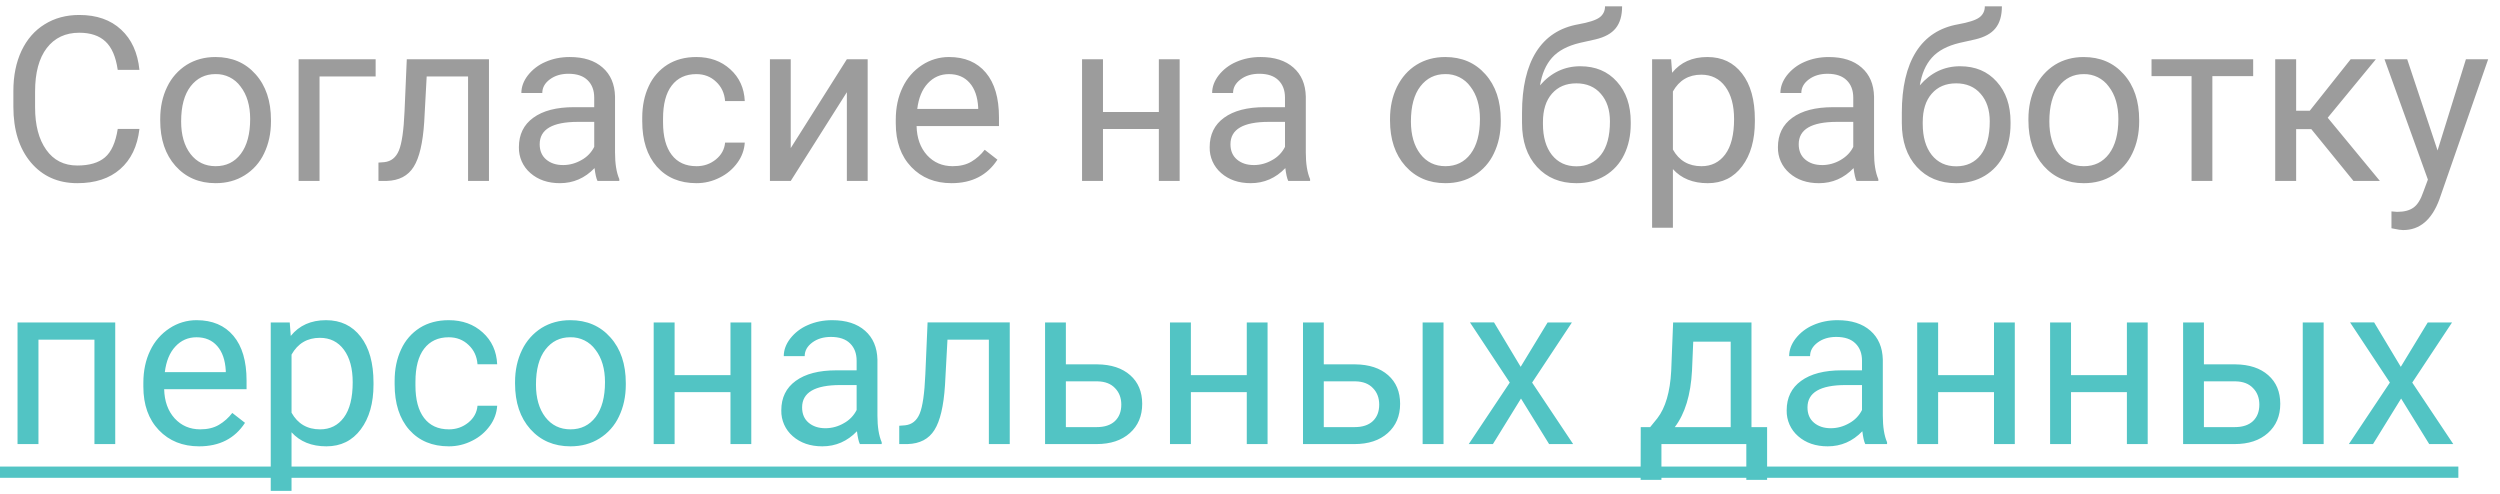
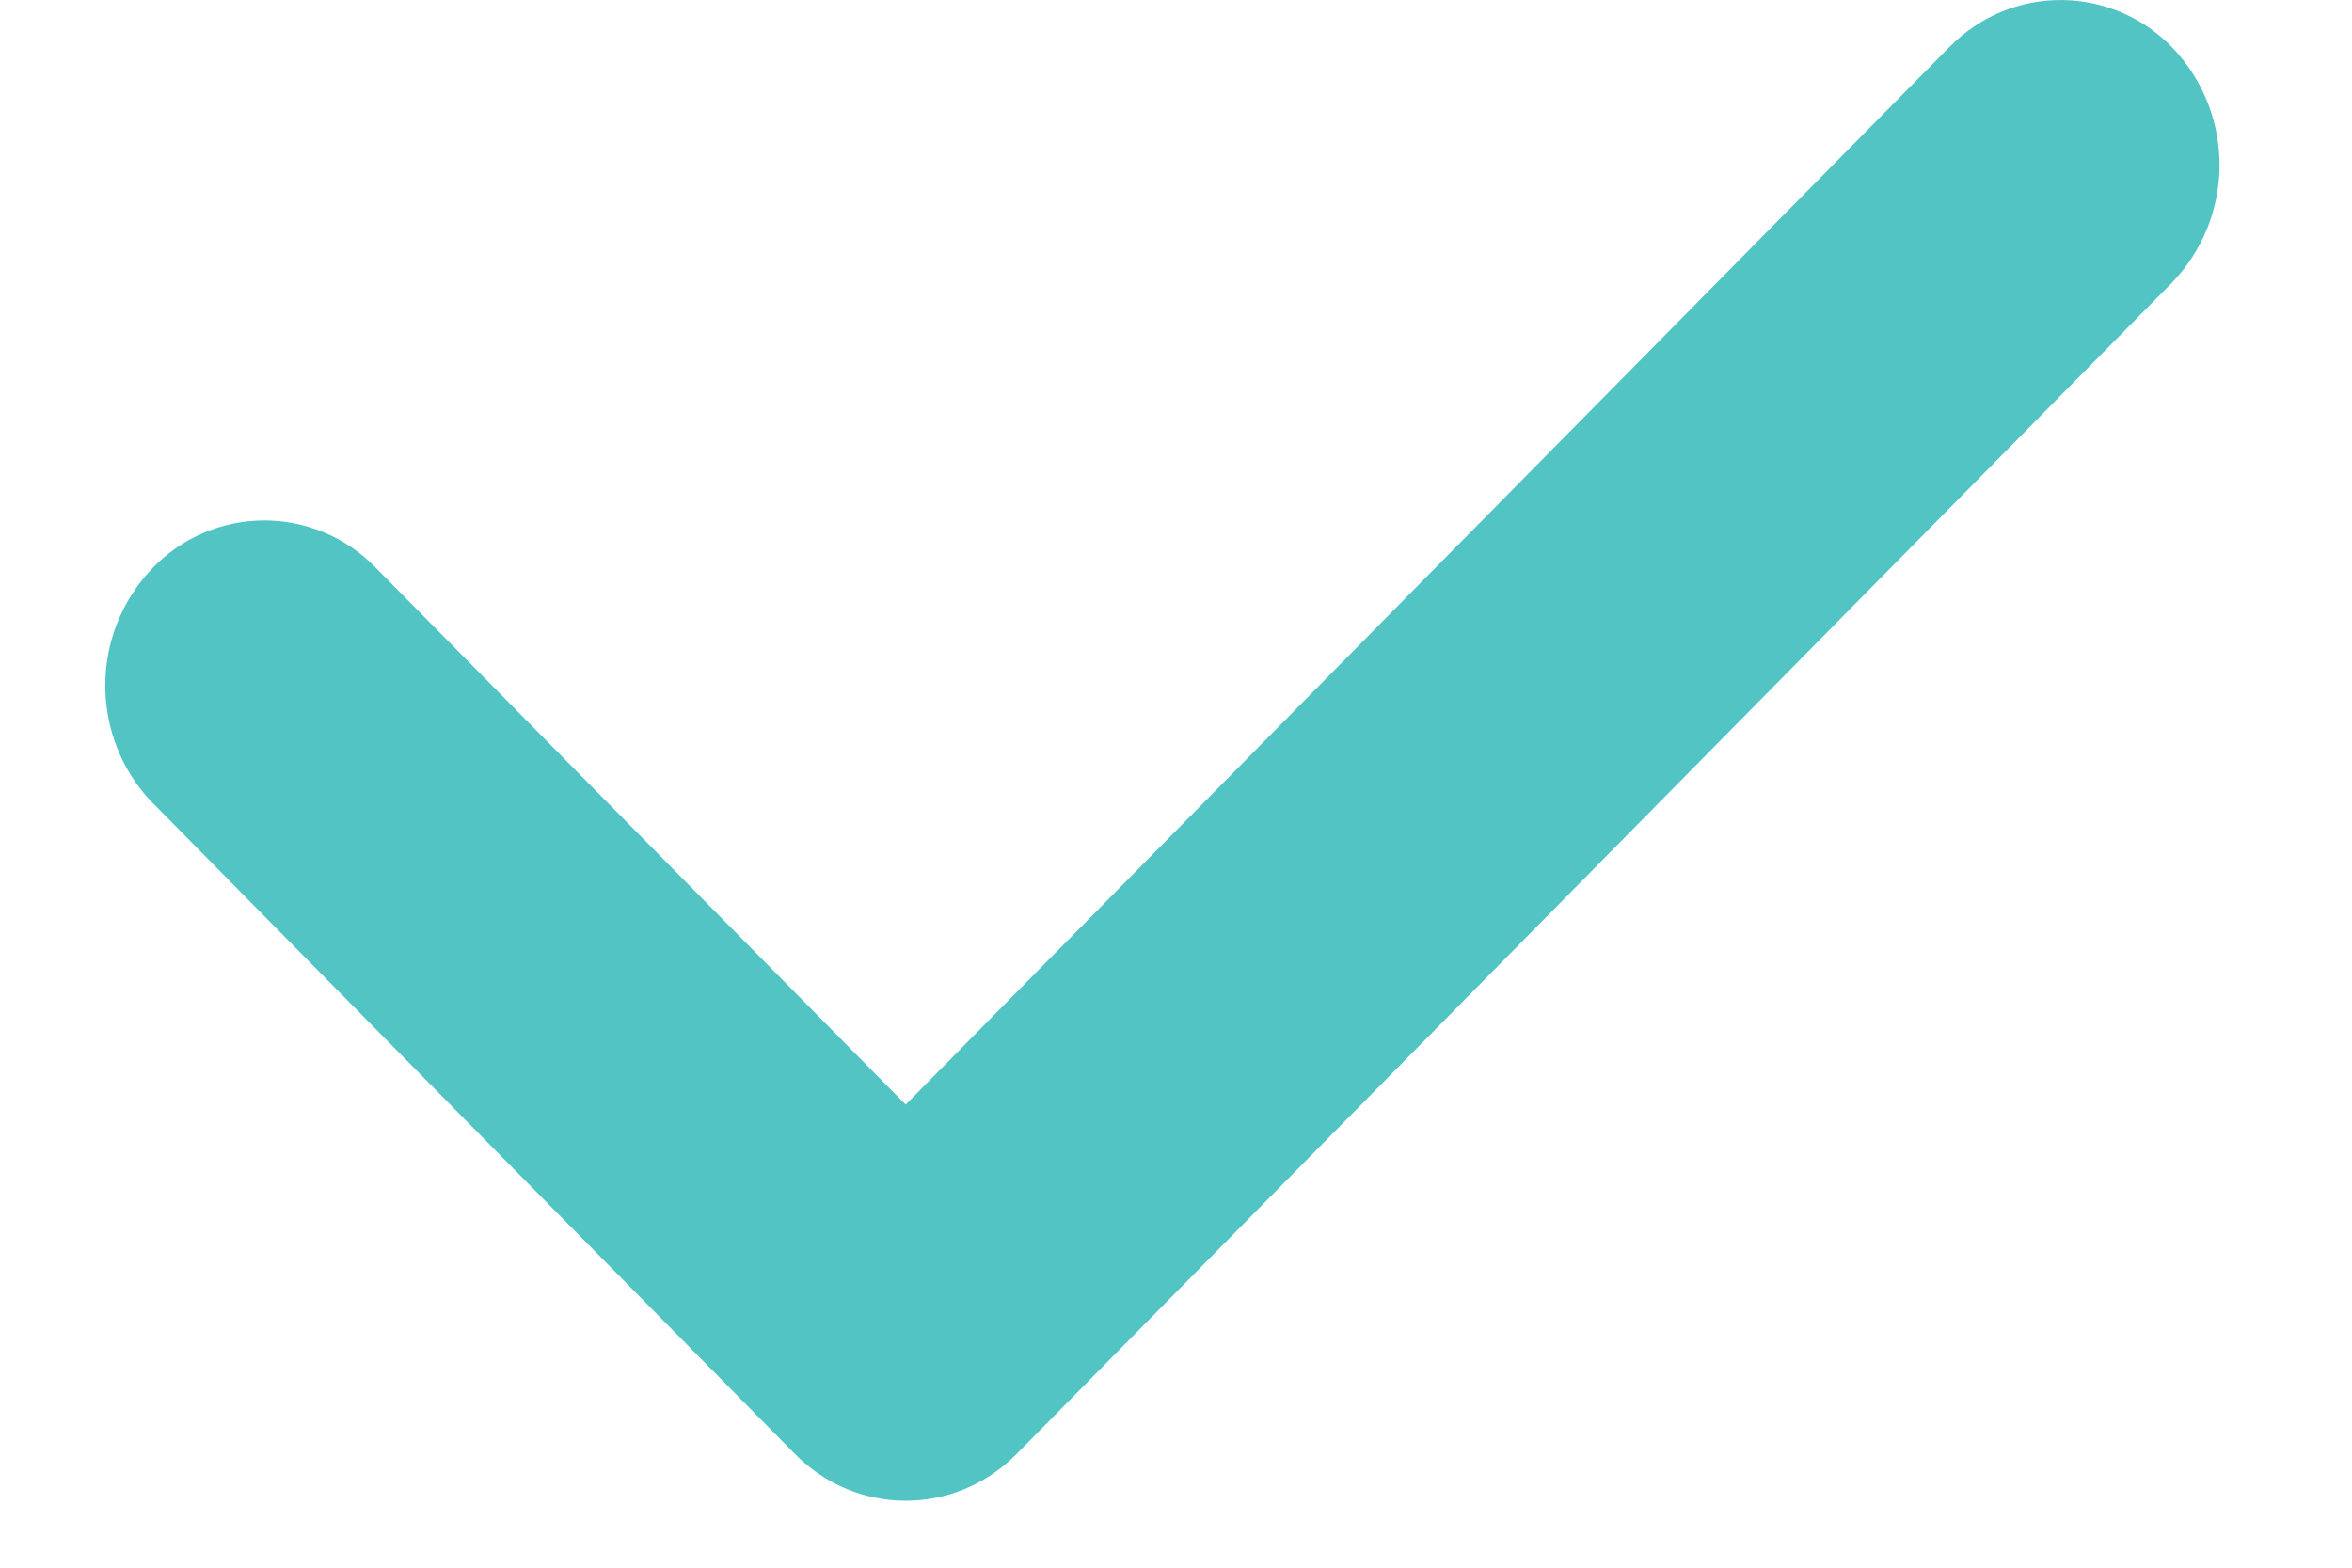
- <svg xmlns="http://www.w3.org/2000/svg" width="152" height="30" fill="none">
-   <path d="M8.477 7.842c-.123 1.053-.513 1.866-1.17 2.44-.651.57-1.52.855-2.604.855-1.176 0-2.119-.422-2.83-1.265C1.167 9.03.813 7.901.813 6.488v-.957c0-.925.165-1.738.493-2.44.332-.702.802-1.24 1.408-1.613C3.32 1.099 4.022.91 4.819.91c1.058 0 1.905.296 2.543.889.638.588 1.01 1.403 1.115 2.447h-1.32c-.114-.793-.362-1.367-.745-1.723-.378-.355-.91-.533-1.593-.533-.838 0-1.497.31-1.975.93-.474.62-.711 1.502-.711 2.645v.964c0 1.08.225 1.94.677 2.577.45.638 1.082.957 1.893.957.73 0 1.288-.164 1.675-.492.392-.332.652-.909.78-1.73h1.319zm1.264-.609c0-.724.141-1.376.424-1.955a3.226 3.226 0 011.19-1.34c.51-.314 1.091-.471 1.743-.471 1.007 0 1.82.348 2.44 1.046.624.697.937 1.624.937 2.782v.089c0 .72-.14 1.367-.417 1.941a3.114 3.114 0 01-1.183 1.333c-.51.32-1.098.479-1.764.479-1.002 0-1.816-.349-2.44-1.046-.62-.697-.93-1.62-.93-2.769v-.089zm1.272.15c0 .821.189 1.48.567 1.976.383.497.893.745 1.531.745.643 0 1.153-.25 1.532-.751.378-.506.567-1.213.567-2.12 0-.81-.194-1.467-.581-1.968a1.825 1.825 0 00-1.531-.76c-.625 0-1.128.25-1.511.746-.383.497-.574 1.208-.574 2.133zM22.839 4.65h-3.411V11h-1.272V3.604h4.683v1.045zm6.89-1.045V11h-1.271V4.65h-2.516l-.15 2.768c-.082 1.271-.296 2.18-.643 2.728-.341.546-.886.831-1.633.854h-.506V9.886l.362-.028c.41-.045.704-.282.882-.71.178-.429.292-1.222.342-2.38l.136-3.164h4.998zM36.327 11c-.073-.146-.132-.406-.178-.78-.588.611-1.29.917-2.105.917-.73 0-1.328-.205-1.798-.616a2.016 2.016 0 01-.697-1.572c0-.77.292-1.367.875-1.79.588-.43 1.413-.643 2.474-.643h1.23v-.581c0-.442-.131-.793-.396-1.053-.264-.264-.654-.397-1.169-.397-.45 0-.829.114-1.134.342-.306.228-.458.504-.458.827h-1.272c0-.369.13-.724.39-1.066a2.7 2.7 0 011.066-.82c.451-.2.946-.301 1.484-.301.852 0 1.52.214 2.003.642.483.424.733 1.01.752 1.757v3.405c0 .679.086 1.219.26 1.62V11h-1.327zm-2.099-.964c.397 0 .773-.102 1.129-.307a1.86 1.86 0 00.772-.8V7.41h-.991c-1.55 0-2.325.454-2.325 1.36 0 .397.133.707.397.93.264.223.604.335 1.018.335zm8.115.069c.451 0 .845-.137 1.182-.41.338-.274.524-.616.561-1.026h1.196a2.293 2.293 0 01-.437 1.21 2.875 2.875 0 01-1.08.916c-.447.228-.92.342-1.422.342-1.007 0-1.81-.335-2.407-1.005-.592-.675-.888-1.595-.888-2.762v-.212c0-.72.132-1.36.396-1.92a3.032 3.032 0 011.135-1.306c.497-.31 1.082-.465 1.757-.465.83 0 1.517.248 2.064.745.552.497.846 1.142.882 1.934h-1.196c-.037-.478-.219-.87-.547-1.175-.323-.31-.724-.465-1.203-.465-.643 0-1.142.232-1.497.697-.351.46-.526 1.128-.526 2.003v.24c0 .852.175 1.508.526 1.968.35.46.852.69 1.504.69zm9.146-6.501h1.265V11h-1.265V5.606L48.078 11h-1.266V3.604h1.265v5.4l3.411-5.4zm6.364 7.533c-1.002 0-1.818-.328-2.447-.985-.629-.66-.943-1.542-.943-2.645v-.233c0-.733.139-1.387.417-1.962a3.284 3.284 0 011.176-1.353 2.958 2.958 0 011.64-.492c.962 0 1.71.317 2.242.95.534.633.8 1.54.8 2.72v.527h-5.01c.018.73.23 1.32.635 1.77.41.447.93.67 1.559.67.447 0 .825-.09 1.135-.273a2.85 2.85 0 00.813-.725l.773.602c-.62.953-1.55 1.429-2.79 1.429zm-.157-6.631c-.51 0-.938.187-1.285.56-.346.37-.56.89-.642 1.559h3.705v-.096c-.037-.642-.21-1.139-.52-1.49-.31-.355-.729-.533-1.258-.533zM71.723 11h-1.265V7.842h-3.397V11h-1.272V3.604h1.272V6.81h3.397V3.604h1.265V11zm6.603 0c-.073-.146-.132-.406-.178-.78-.587.611-1.29.917-2.105.917-.73 0-1.329-.205-1.798-.616a2.016 2.016 0 01-.697-1.572c0-.77.291-1.367.875-1.79.588-.43 1.413-.643 2.474-.643h1.23v-.581c0-.442-.131-.793-.396-1.053-.264-.264-.653-.397-1.168-.397-.452 0-.83.114-1.135.342-.306.228-.458.504-.458.827h-1.272c0-.369.13-.724.39-1.066a2.7 2.7 0 011.066-.82c.452-.2.946-.301 1.484-.301.852 0 1.52.214 2.003.642.483.424.733 1.01.752 1.757v3.405c0 .679.086 1.219.26 1.62V11h-1.327zm-2.098-.964c.396 0 .772-.102 1.128-.307a1.86 1.86 0 00.772-.8V7.41h-.991c-1.55 0-2.325.454-2.325 1.36 0 .397.133.707.397.93.264.223.604.335 1.019.335zm8.285-2.803c0-.724.141-1.376.423-1.955.288-.578.684-1.025 1.19-1.34.51-.314 1.091-.471 1.743-.471 1.007 0 1.82.348 2.44 1.046.625.697.937 1.624.937 2.782v.089c0 .72-.139 1.367-.417 1.941a3.114 3.114 0 01-1.182 1.333c-.51.32-1.099.479-1.764.479-1.003 0-1.816-.349-2.44-1.046-.62-.697-.93-1.62-.93-2.769v-.089zm1.271.15c0 .821.19 1.48.568 1.976.382.497.893.745 1.53.745.643 0 1.154-.25 1.532-.751.378-.506.567-1.213.567-2.12 0-.81-.193-1.467-.58-1.968a1.827 1.827 0 00-1.532-.76c-.624 0-1.128.25-1.51.746-.383.497-.575 1.208-.575 2.133zM96.08 4.028c.93 0 1.673.313 2.229.937.56.62.84 1.438.84 2.454v.116c0 .697-.134 1.322-.403 1.873a3.008 3.008 0 01-1.162 1.278c-.501.301-1.08.452-1.736.452-.994 0-1.794-.33-2.4-.992-.606-.665-.909-1.556-.909-2.672v-.616c0-1.554.287-2.789.861-3.705.58-.916 1.431-1.474 2.557-1.674.638-.114 1.069-.253 1.292-.417a.794.794 0 00.335-.677h1.04c0 .57-.13 1.014-.39 1.333-.256.319-.666.544-1.231.677l-.943.211c-.752.178-1.317.479-1.696.903-.373.42-.617.98-.731 1.681.67-.774 1.486-1.162 2.447-1.162zm-.246 1.04c-.62 0-1.112.209-1.477.628-.364.415-.546.992-.546 1.73v.11c0 .792.182 1.421.546 1.886.37.46.866.69 1.49.69.63 0 1.126-.232 1.49-.697.365-.465.548-1.144.548-2.037 0-.697-.185-1.256-.554-1.675-.364-.424-.864-.636-1.497-.636zm10.862 2.317c0 1.125-.257 2.032-.772 2.72-.515.689-1.212 1.033-2.092 1.033-.898 0-1.604-.285-2.119-.855v3.562h-1.265V3.604h1.156l.061.82c.515-.638 1.231-.957 2.147-.957.888 0 1.59.335 2.105 1.005.52.67.779 1.602.779 2.796v.116zm-1.264-.144c0-.834-.178-1.492-.534-1.975-.355-.483-.843-.725-1.462-.725-.766 0-1.34.34-1.723 1.019v3.534c.378.674.957 1.011 1.736 1.011.606 0 1.087-.239 1.443-.717.36-.483.54-1.199.54-2.147zm7.444 3.76c-.073-.146-.132-.406-.178-.78-.588.611-1.289.917-2.105.917-.729 0-1.329-.205-1.798-.616a2.015 2.015 0 01-.697-1.572c0-.77.291-1.367.875-1.79.588-.43 1.412-.643 2.474-.643h1.231v-.581c0-.442-.132-.793-.397-1.053-.264-.264-.654-.397-1.169-.397-.451 0-.829.114-1.134.342-.306.228-.458.504-.458.827h-1.272c0-.369.13-.724.39-1.066a2.7 2.7 0 011.066-.82c.451-.2.946-.301 1.484-.301.852 0 1.519.214 2.002.642.484.424.734 1.01.752 1.757v3.405c0 .679.087 1.219.26 1.62V11h-1.326zm-2.099-.964a2.22 2.22 0 001.128-.307c.356-.206.613-.472.773-.8V7.41h-.991c-1.55 0-2.325.454-2.325 1.36 0 .397.132.707.397.93.264.223.604.335 1.018.335zm8.395-6.009c.93 0 1.672.313 2.228.937.561.62.841 1.438.841 2.454v.116c0 .697-.134 1.322-.403 1.873a3.007 3.007 0 01-1.162 1.278c-.501.301-1.08.452-1.737.452-.993 0-1.793-.33-2.399-.992-.606-.665-.909-1.556-.909-2.672v-.616c0-1.554.287-2.789.861-3.705.579-.916 1.431-1.474 2.557-1.674.638-.114 1.069-.253 1.292-.417a.795.795 0 00.335-.677h1.039c0 .57-.13 1.014-.39 1.333-.255.319-.665.544-1.23.677l-.944.211c-.752.178-1.317.479-1.695.903-.374.42-.617.98-.731 1.681.67-.774 1.485-1.162 2.447-1.162zm-.246 1.04c-.62 0-1.112.209-1.477.628-.364.415-.547.992-.547 1.73v.11c0 .792.183 1.421.547 1.886.369.46.866.69 1.49.69.629 0 1.126-.232 1.491-.697.364-.465.547-1.144.547-2.037 0-.697-.185-1.256-.554-1.675-.365-.424-.864-.636-1.497-.636zm4.402 2.166c0-.724.141-1.376.424-1.955a3.222 3.222 0 011.189-1.34c.511-.314 1.092-.471 1.744-.471 1.007 0 1.82.348 2.44 1.046.624.697.937 1.624.937 2.782v.089c0 .72-.139 1.367-.417 1.941a3.12 3.12 0 01-1.183 1.333c-.51.32-1.098.479-1.764.479-1.002 0-1.816-.349-2.44-1.046-.62-.697-.93-1.62-.93-2.769v-.089zm1.272.15c0 .821.189 1.48.567 1.976.383.497.893.745 1.531.745.643 0 1.153-.25 1.532-.751.378-.506.567-1.213.567-2.12 0-.81-.194-1.467-.581-1.968a1.825 1.825 0 00-1.531-.76c-.625 0-1.128.25-1.511.746-.383.497-.574 1.208-.574 2.133zm12.393-2.754h-2.481V11h-1.265V4.629h-2.434V3.604h6.18v1.025zm3.534 3.22h-.922V11h-1.272V3.604h1.272v3.13h.827l2.488-3.13h1.531l-2.926 3.554L144.696 11h-1.606l-2.564-3.151zm7.677 1.298l1.723-5.543h1.353l-2.973 8.538c-.461 1.23-1.192 1.845-2.195 1.845l-.239-.02-.472-.09v-1.025l.342.028c.429 0 .761-.087.998-.26.242-.173.44-.49.595-.95l.28-.752-2.638-7.314h1.38l1.846 5.543z" fill="#9C9C9C" />
-   <path d="M7.007 27H5.742v-6.35H2.338V27H1.066v-7.396h5.94V27zm5.1.137c-1.003 0-1.819-.328-2.448-.985-.629-.66-.943-1.542-.943-2.645v-.233c0-.733.139-1.387.417-1.962a3.283 3.283 0 011.176-1.353 2.958 2.958 0 011.64-.492c.962 0 1.71.317 2.242.95.534.633.8 1.54.8 2.72v.527h-5.01c.018.73.23 1.32.635 1.77.41.447.93.67 1.559.67.446 0 .825-.09 1.135-.273a2.85 2.85 0 00.813-.725l.773.602c-.62.953-1.55 1.429-2.79 1.429zm-.158-6.631c-.51 0-.939.187-1.285.56-.346.37-.56.89-.643 1.559h3.706v-.096c-.037-.642-.21-1.139-.52-1.49-.31-.355-.73-.533-1.258-.533zm10.76 2.878c0 1.125-.258 2.032-.773 2.72-.514.689-1.212 1.033-2.091 1.033-.898 0-1.604-.285-2.12-.855v3.562h-1.264v-10.24h1.155l.062.82c.515-.638 1.23-.957 2.146-.957.889 0 1.59.335 2.106 1.005.52.67.779 1.602.779 2.796v.116zm-1.265-.144c0-.834-.177-1.492-.533-1.975-.355-.483-.843-.725-1.463-.725-.765 0-1.34.34-1.722 1.019v3.534c.378.674.957 1.012 1.736 1.012.606 0 1.087-.24 1.442-.718.36-.483.54-1.199.54-2.147zm5.845 2.865c.451 0 .845-.137 1.183-.41.337-.274.524-.616.56-1.026h1.197a2.293 2.293 0 01-.438 1.21 2.875 2.875 0 01-1.08.916c-.447.228-.92.342-1.422.342-1.007 0-1.81-.335-2.406-1.005-.593-.675-.889-1.595-.889-2.762v-.212c0-.72.132-1.36.397-1.92a3.018 3.018 0 011.134-1.306c.497-.31 1.083-.465 1.757-.465.83 0 1.518.248 2.065.745.551.497.845 1.142.881 1.934h-1.196c-.036-.478-.218-.87-.547-1.175-.323-.31-.724-.465-1.203-.465-.642 0-1.141.232-1.497.697-.35.46-.526 1.128-.526 2.003v.24c0 .851.175 1.508.526 1.968.351.46.852.69 1.504.69zm4.026-2.872c0-.724.142-1.376.424-1.955a3.226 3.226 0 011.19-1.34c.51-.314 1.091-.471 1.743-.471 1.007 0 1.82.348 2.44 1.046.625.697.937 1.624.937 2.782v.089c0 .72-.14 1.367-.417 1.941a3.114 3.114 0 01-1.183 1.333c-.51.32-1.098.479-1.764.479-1.002 0-1.816-.349-2.44-1.046-.62-.697-.93-1.62-.93-2.769v-.089zm1.272.15c0 .821.189 1.48.567 1.976.383.497.893.745 1.531.745.643 0 1.154-.25 1.532-.752.378-.505.567-1.212.567-2.119 0-.81-.194-1.467-.58-1.968a1.828 1.828 0 00-1.532-.76c-.624 0-1.128.25-1.51.746-.384.497-.575 1.208-.575 2.133zM45.677 27h-1.264v-3.158h-3.397V27h-1.272v-7.396h1.272v3.206h3.397v-3.206h1.265V27zm6.604 0c-.073-.146-.132-.406-.178-.78-.587.611-1.29.917-2.105.917-.73 0-1.328-.205-1.798-.616a2.016 2.016 0 01-.697-1.572c0-.77.292-1.367.875-1.79.588-.43 1.413-.643 2.474-.643h1.231v-.581c0-.442-.132-.793-.396-1.053-.265-.265-.654-.397-1.17-.397-.45 0-.829.114-1.134.342-.306.228-.458.504-.458.827h-1.272c0-.369.13-.724.39-1.066a2.7 2.7 0 011.066-.82c.451-.2.946-.301 1.484-.301.852 0 1.52.214 2.003.642.483.424.733 1.01.752 1.757v3.404c0 .68.086 1.22.26 1.62V27H52.28zm-2.098-.964a2.21 2.21 0 001.127-.308 1.86 1.86 0 00.773-.8v-1.517h-.991c-1.55 0-2.324.454-2.324 1.36 0 .397.132.707.396.93.264.223.604.335 1.019.335zm11.21-6.433V27h-1.27v-6.35h-2.517l-.15 2.768c-.082 1.271-.296 2.18-.643 2.727-.341.547-.886.832-1.633.855h-.506v-1.114l.362-.028c.41-.045.704-.282.882-.71.178-.429.292-1.222.342-2.38l.137-3.165h4.997zm3.412 2.55h1.92c.84.01 1.502.228 1.99.657.487.428.731 1.009.731 1.743 0 .738-.25 1.33-.752 1.777-.501.447-1.175.67-2.023.67H63.54v-7.396h1.265v2.55zm0 1.033v2.782h1.88c.474 0 .84-.121 1.1-.363.26-.246.39-.58.39-1.004 0-.41-.128-.745-.383-1.005-.25-.265-.604-.401-1.06-.41h-1.927zM77.068 27h-1.264v-3.158h-3.398V27h-1.271v-7.396h1.271v3.206h3.398v-3.206h1.264V27zm3.418-4.847h1.921c.839.01 1.502.228 1.99.657.487.428.73 1.009.73 1.743 0 .738-.25 1.33-.751 1.777-.501.447-1.176.67-2.023.67h-3.131v-7.396h1.264v2.55zM87.766 27h-1.27v-7.396h1.27V27zm-7.28-3.814v2.782h1.88c.474 0 .841-.121 1.1-.363.26-.246.39-.58.39-1.004 0-.41-.127-.745-.382-1.005-.251-.265-.604-.401-1.06-.41h-1.928zm11.97-.882l1.64-2.7h1.477l-2.42 3.657L95.648 27h-1.462l-1.71-2.769L90.769 27h-1.47l2.495-3.74-2.42-3.657h1.463l1.62 2.7zm7.875 3.664l.438-.54c.492-.638.772-1.595.84-2.871l.117-2.953h4.764v6.364h.95v3.206h-1.264V27h-5.161v2.174H99.75l.007-3.206h.574zm1.497 0h3.398v-5.195h-2.277l-.075 1.763c-.077 1.472-.426 2.616-1.046 3.432zM113.408 27c-.073-.146-.132-.406-.178-.78-.587.611-1.289.917-2.105.917-.729 0-1.328-.205-1.798-.616a2.015 2.015 0 01-.697-1.572c0-.77.292-1.367.875-1.79.588-.43 1.413-.643 2.474-.643h1.231v-.581c0-.442-.132-.793-.397-1.053-.264-.265-.653-.397-1.168-.397-.452 0-.83.114-1.135.342-.306.228-.458.504-.458.827h-1.272c0-.369.13-.724.39-1.066a2.69 2.69 0 011.066-.82c.452-.2.946-.301 1.484-.301.852 0 1.52.214 2.003.642.483.424.733 1.01.752 1.757v3.404c0 .68.086 1.22.259 1.62V27h-1.326zm-2.098-.964c.396 0 .772-.102 1.128-.308a1.86 1.86 0 00.772-.8v-1.517h-.991c-1.55 0-2.324.454-2.324 1.36 0 .397.132.707.396.93.264.223.604.335 1.019.335zM122.5 27h-1.265v-3.158h-3.397V27h-1.272v-7.396h1.272v3.206h3.397v-3.206h1.265V27zm8.08 0h-1.265v-3.158h-3.397V27h-1.272v-7.396h1.272v3.206h3.397v-3.206h1.265V27zm3.418-4.847h1.921c.838.01 1.502.228 1.989.657.488.428.732 1.009.732 1.743 0 .738-.251 1.33-.752 1.777-.502.447-1.176.67-2.024.67h-3.131v-7.396h1.265v2.55zm7.28 4.847h-1.271v-7.396h1.271V27zm-7.28-3.814v2.782h1.88c.474 0 .841-.121 1.101-.363.259-.246.389-.58.389-1.004 0-.41-.127-.745-.383-1.005-.25-.265-.603-.401-1.059-.41h-1.928zm11.97-.882l1.64-2.7h1.477l-2.42 3.657L149.16 27h-1.463l-1.709-2.769L144.279 27h-1.469l2.495-3.74-2.42-3.657h1.463l1.62 2.7z" fill="#52C4C4" />
-   <path d="M0 28.367h149.468v.684H0v-.684z" fill="#52C4C4" />
+ <svg xmlns="http://www.w3.org/2000/svg" width="15" height="10" fill="none">
+   <path d="M12.436.296l-6.66 6.75L2.395 3.62a.988.988 0 00-1.428.01 1.082 1.082 0 00-.003 1.483l.014.013 4.09 4.147c.394.4 1.023.4 1.417 0l7.367-7.47a1.082 1.082 0 00.015-1.486.988.988 0 00-1.431-.02V.296z" fill="#52C4C4" />
</svg>
